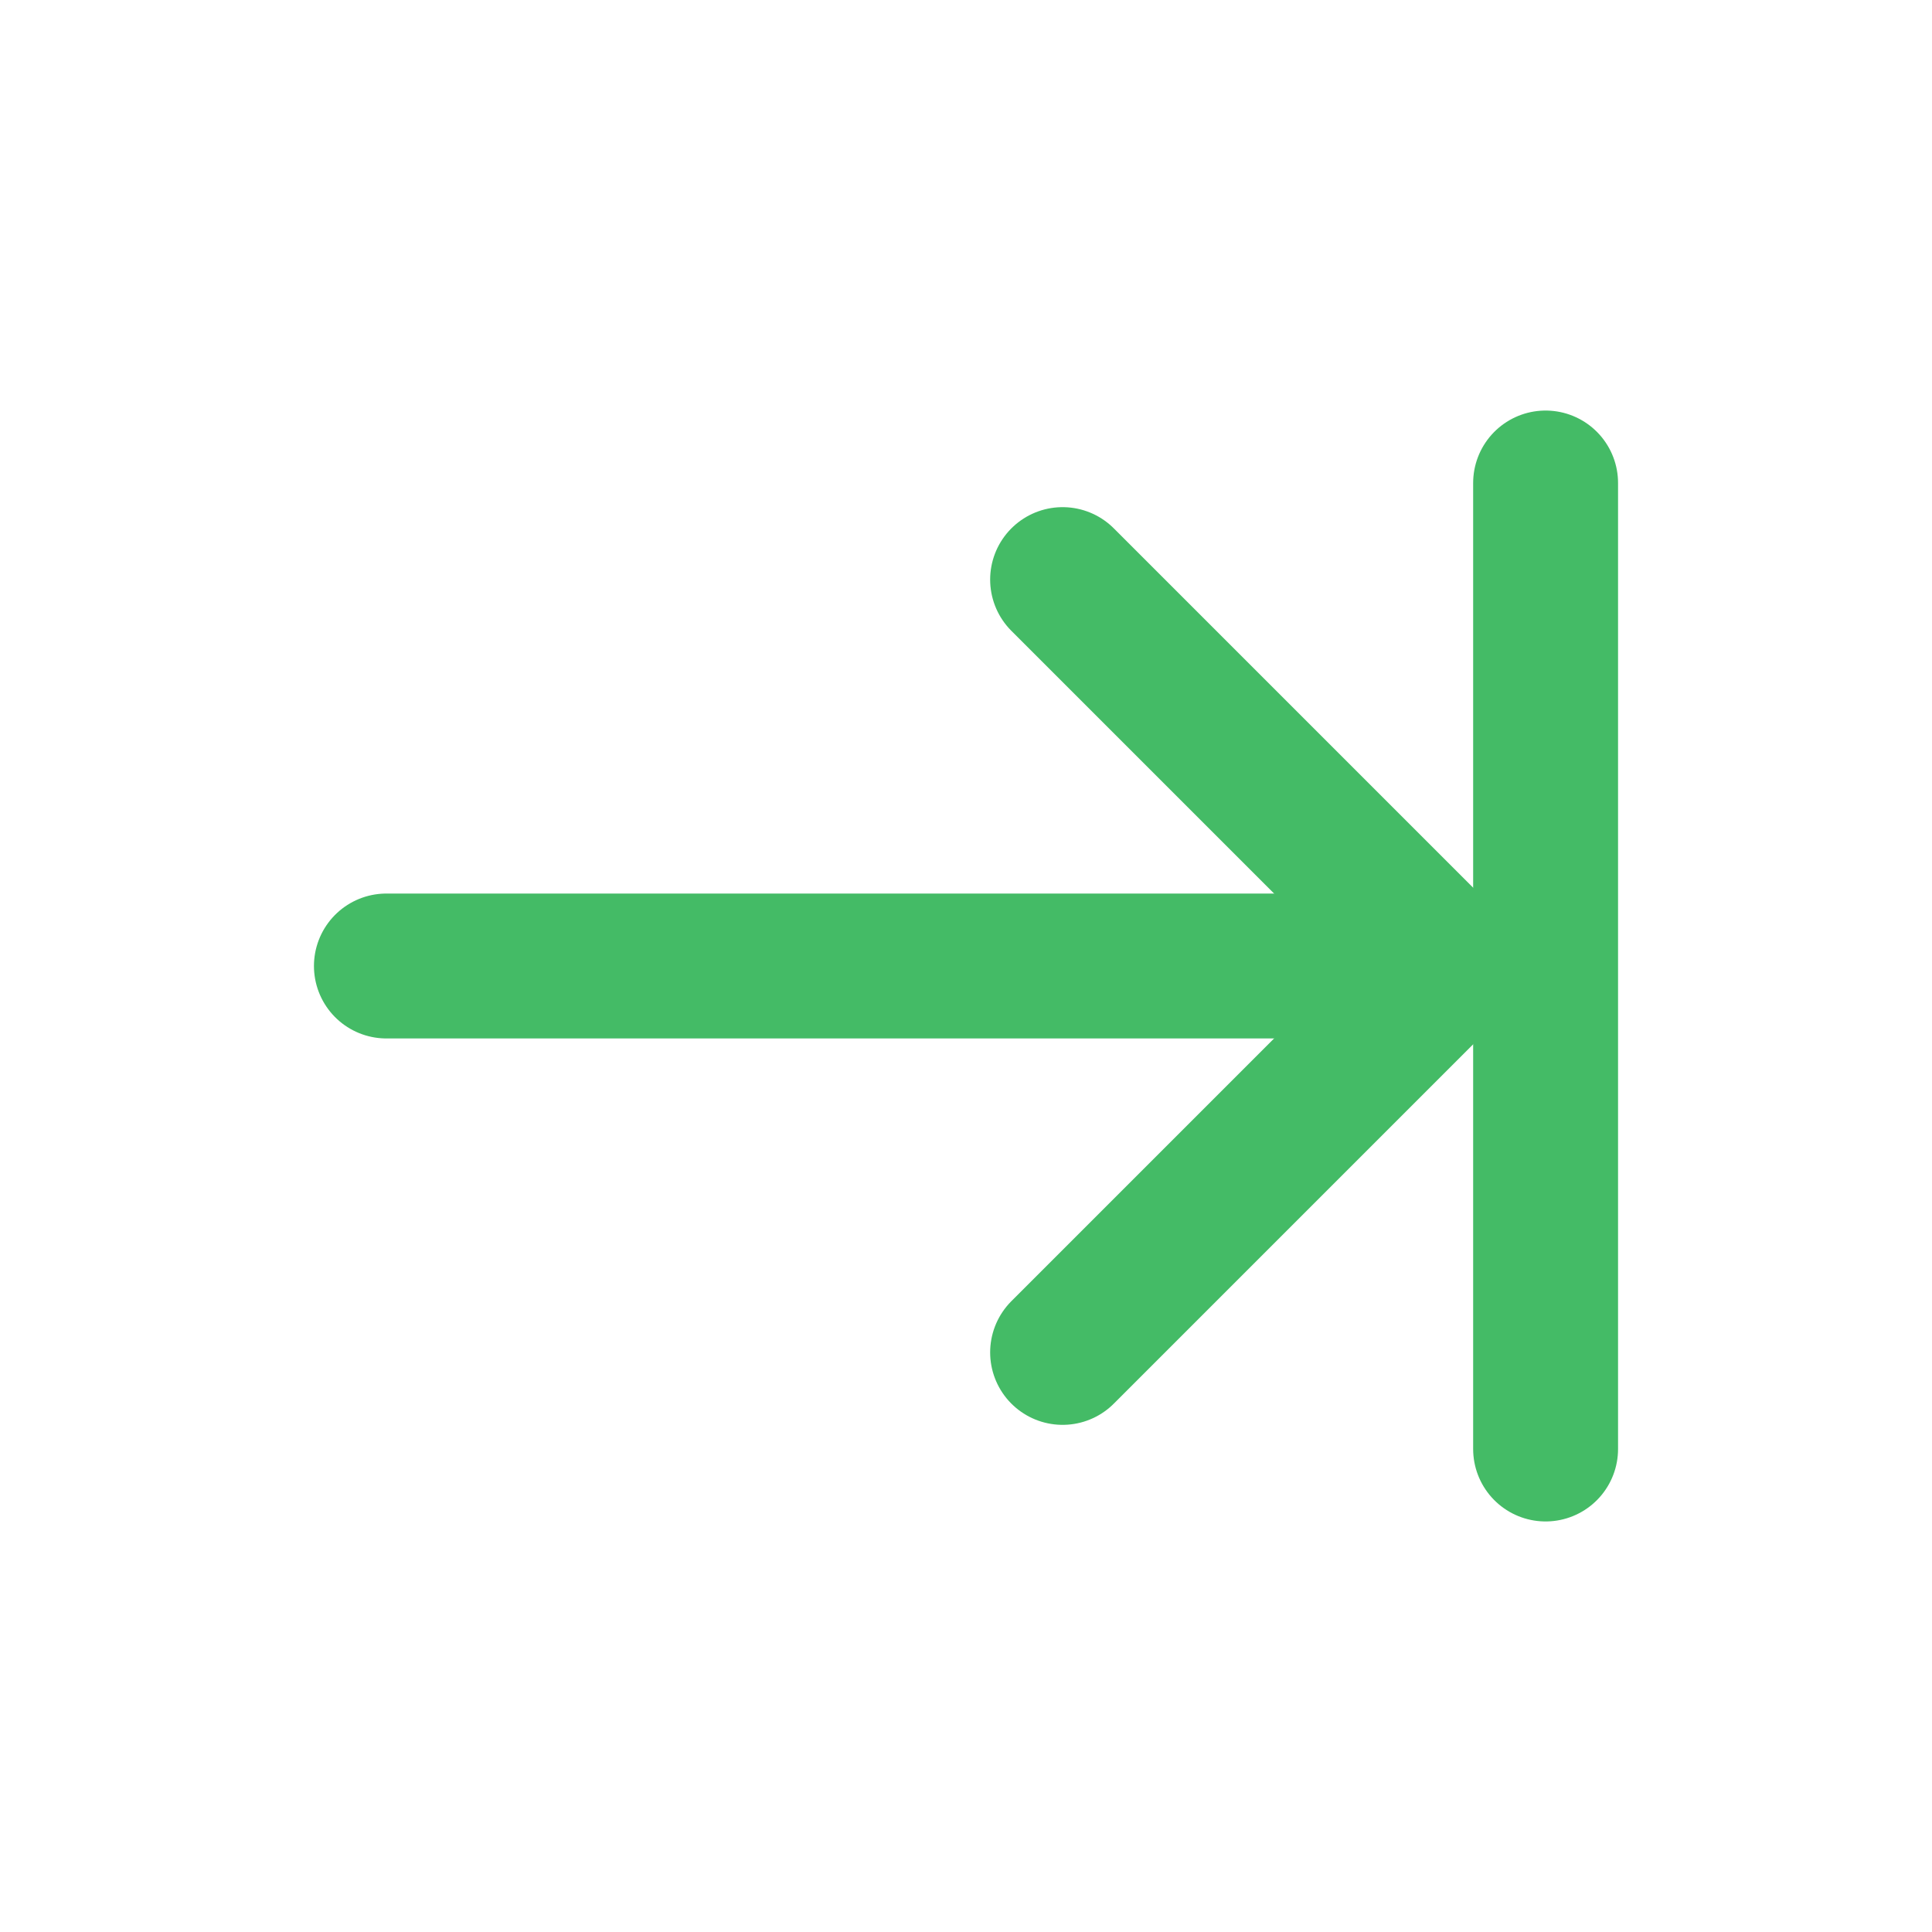
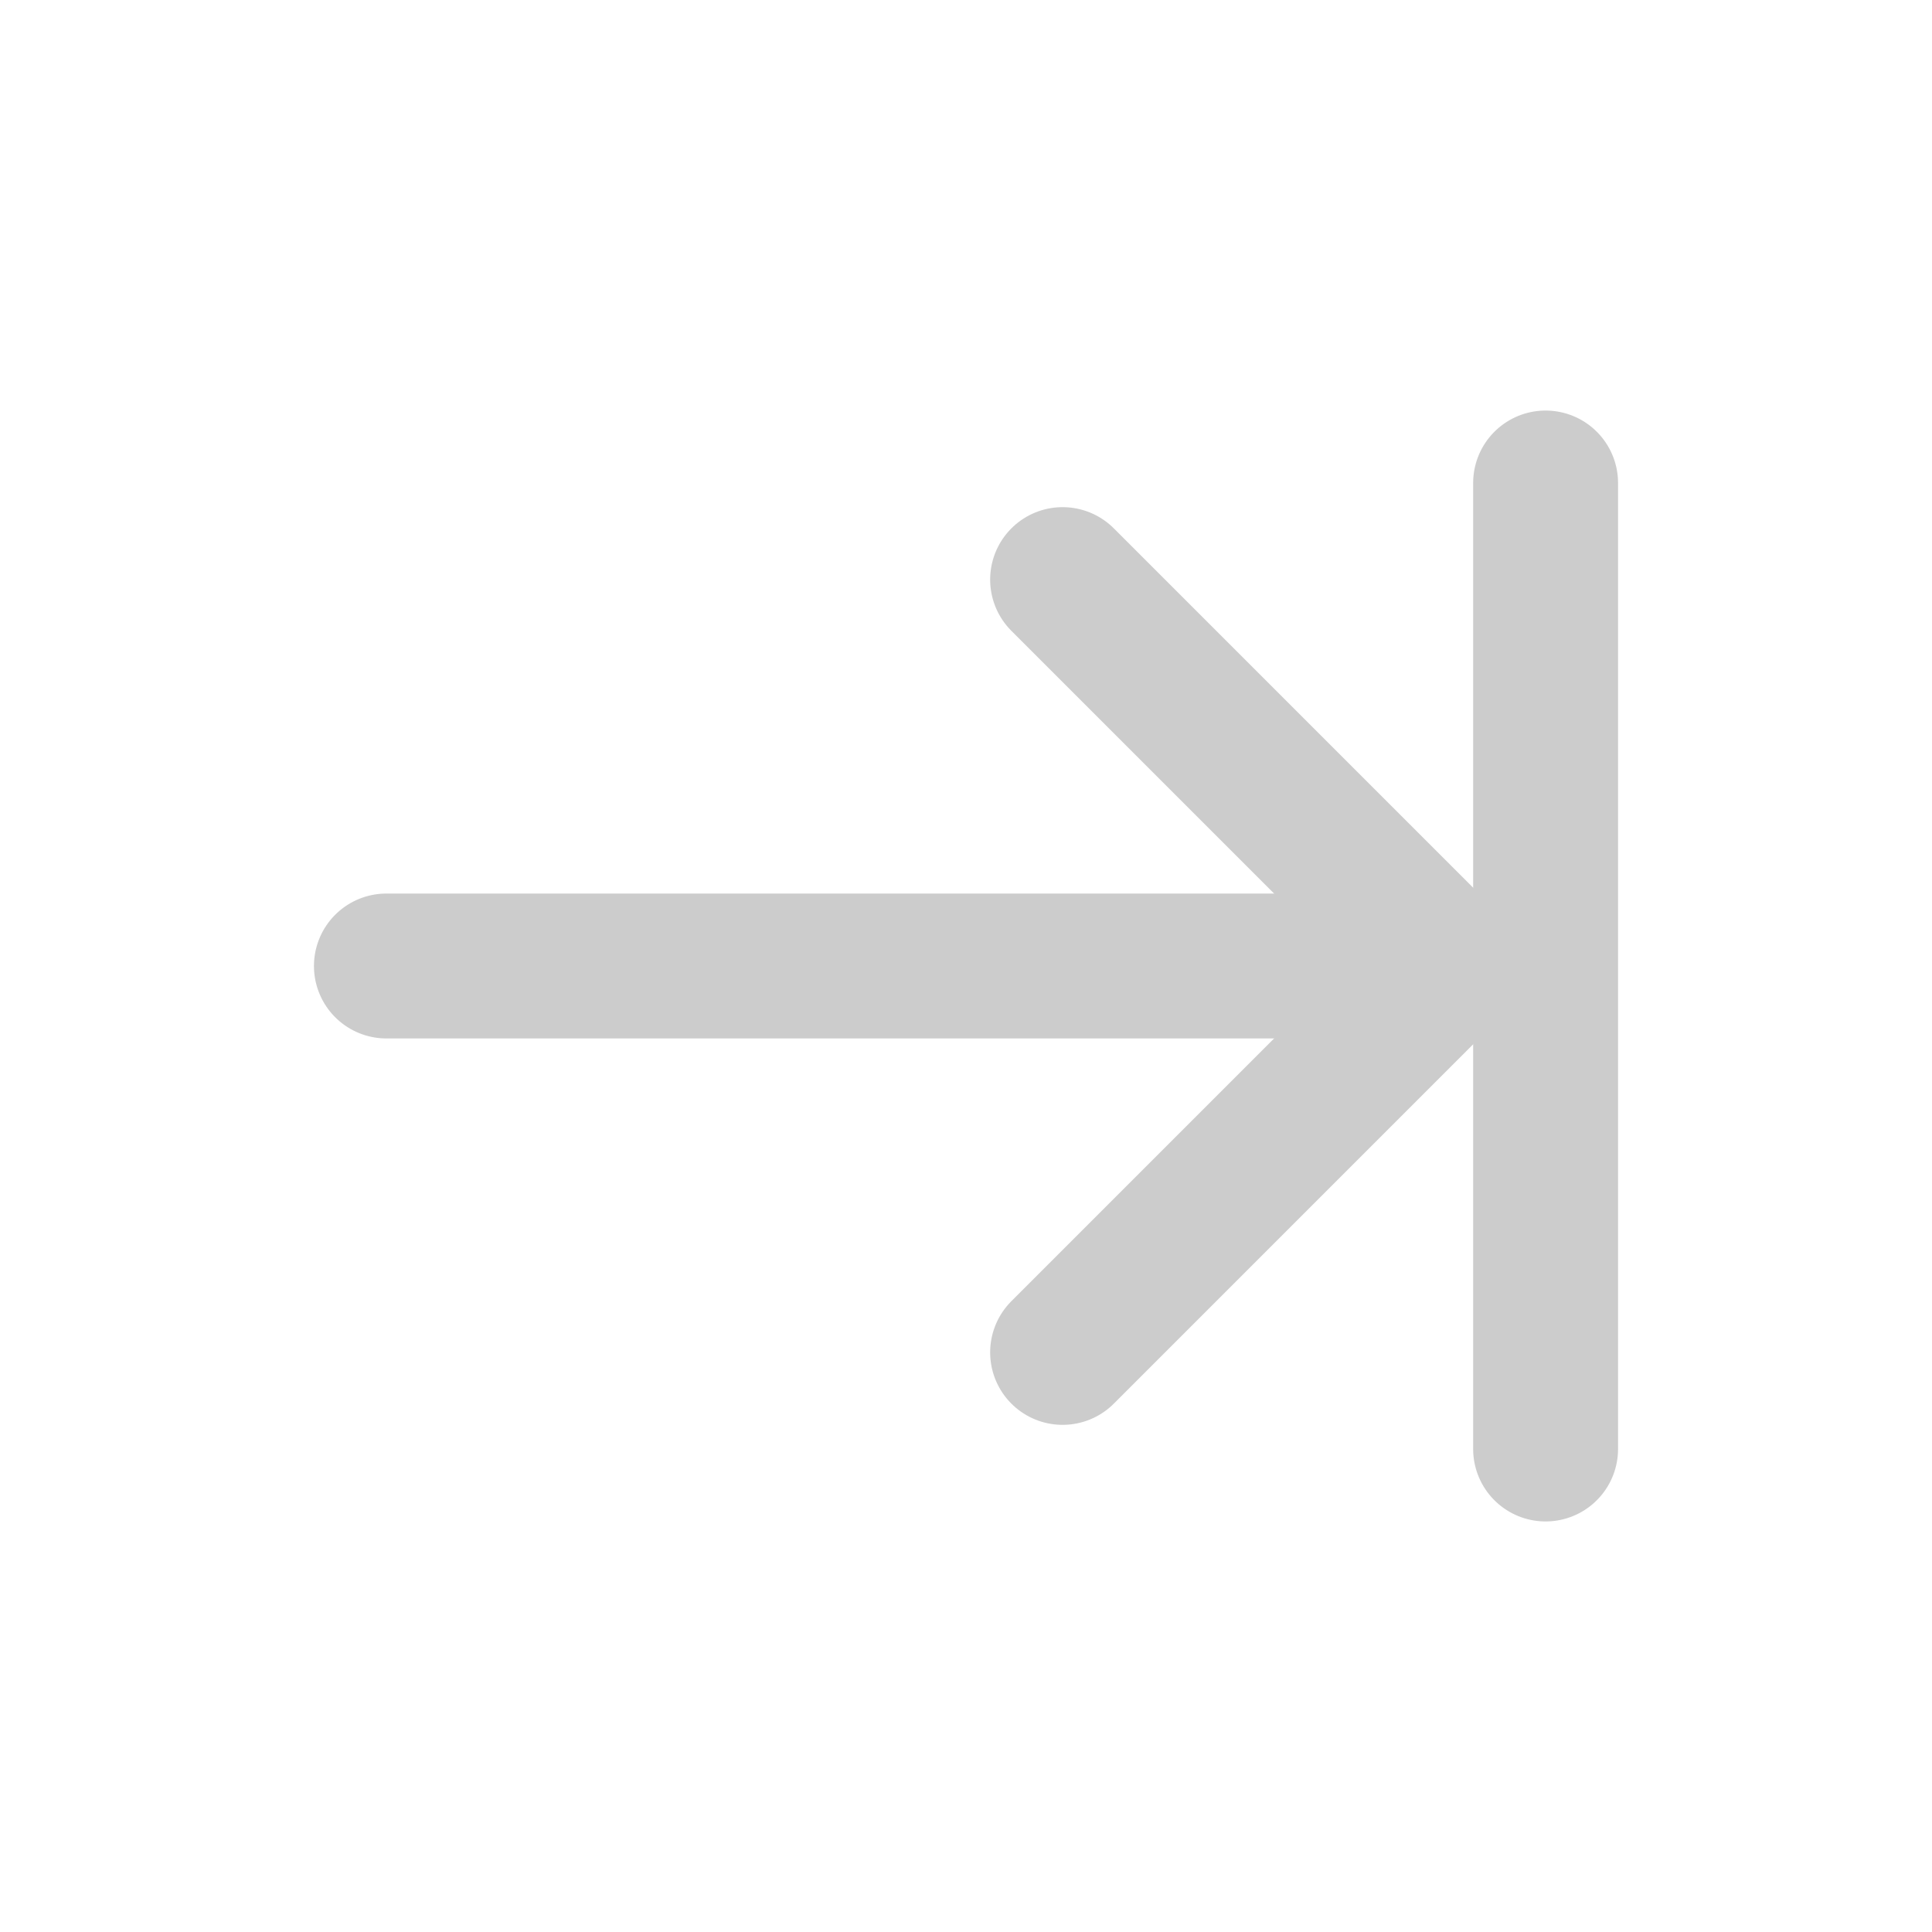
- <svg xmlns="http://www.w3.org/2000/svg" width="20" height="20" viewBox="0 0 20 20" fill="none" stroke="#44BB66" stroke-width="1.5" stroke-linecap="round" stroke-linejoin="round">
+ <svg xmlns="http://www.w3.org/2000/svg" width="20" height="20" viewBox="0 0 20 20" fill="none" stroke="#CCCCCC" stroke-width="1.5" stroke-linecap="round" stroke-linejoin="round">
  <path d="M4 10h10" />
  <path d="M11 6l4 4-4 4" />
  <path d="M16 5v10" />
</svg>
